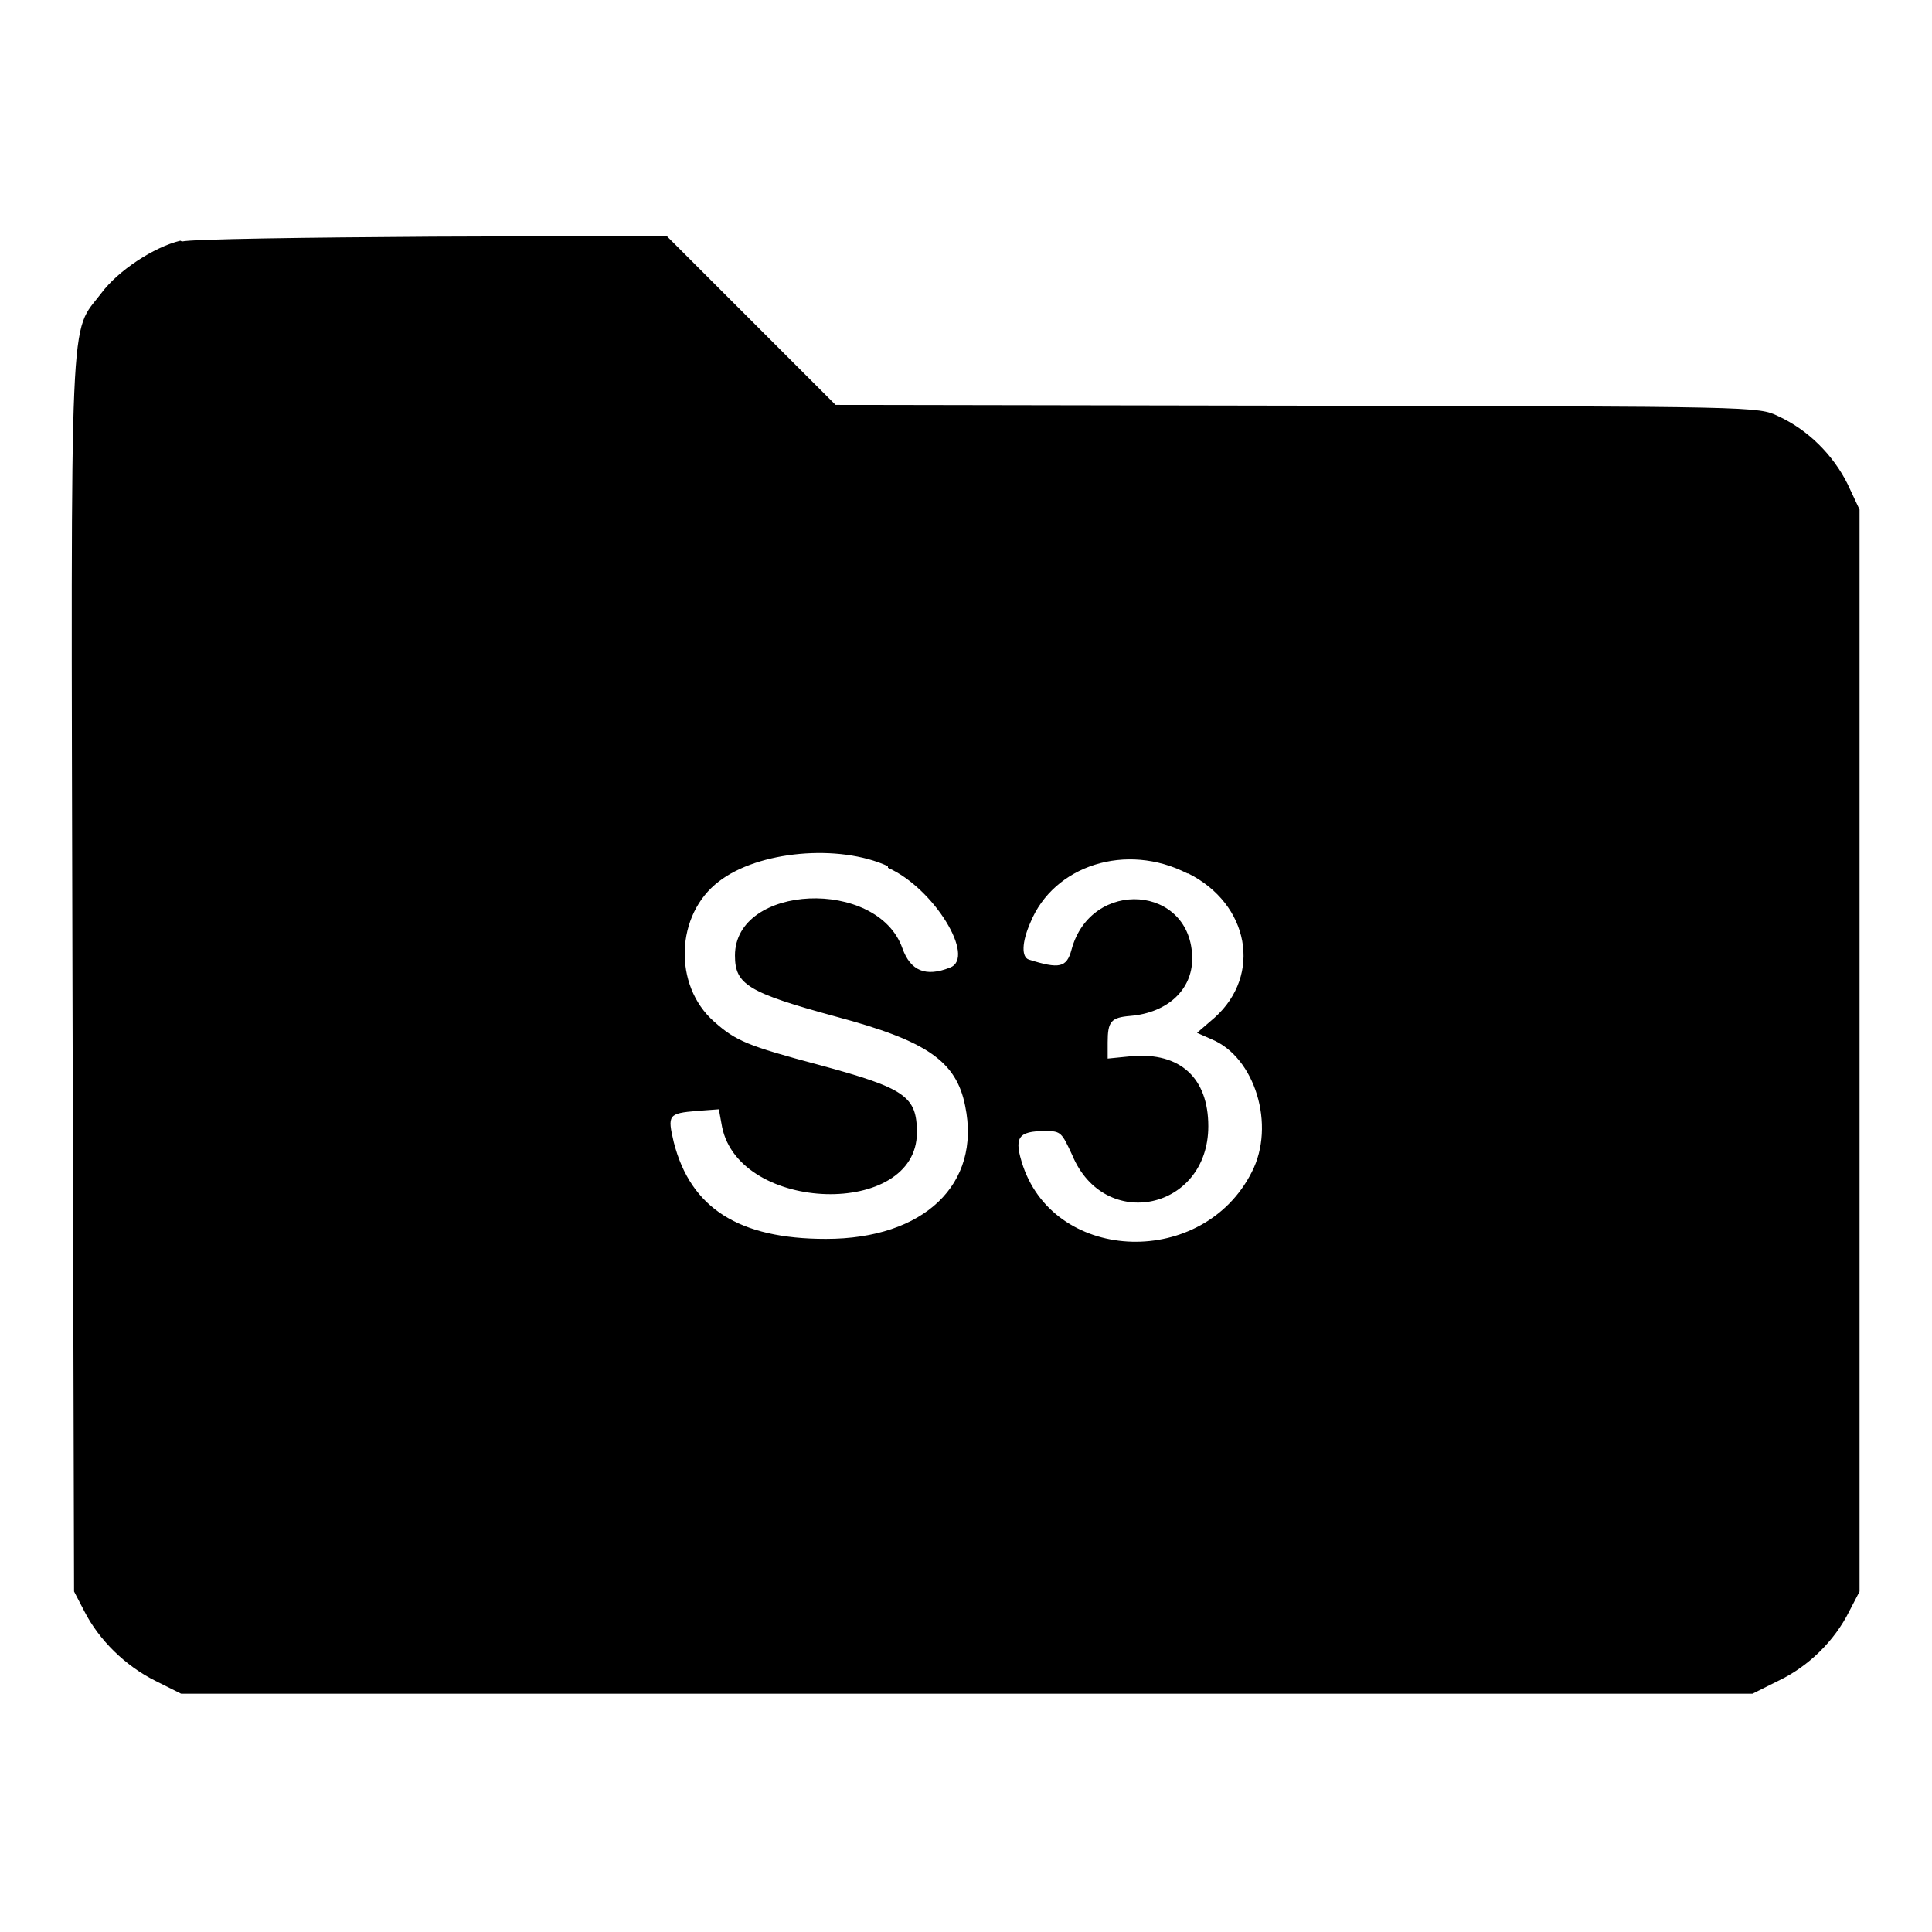
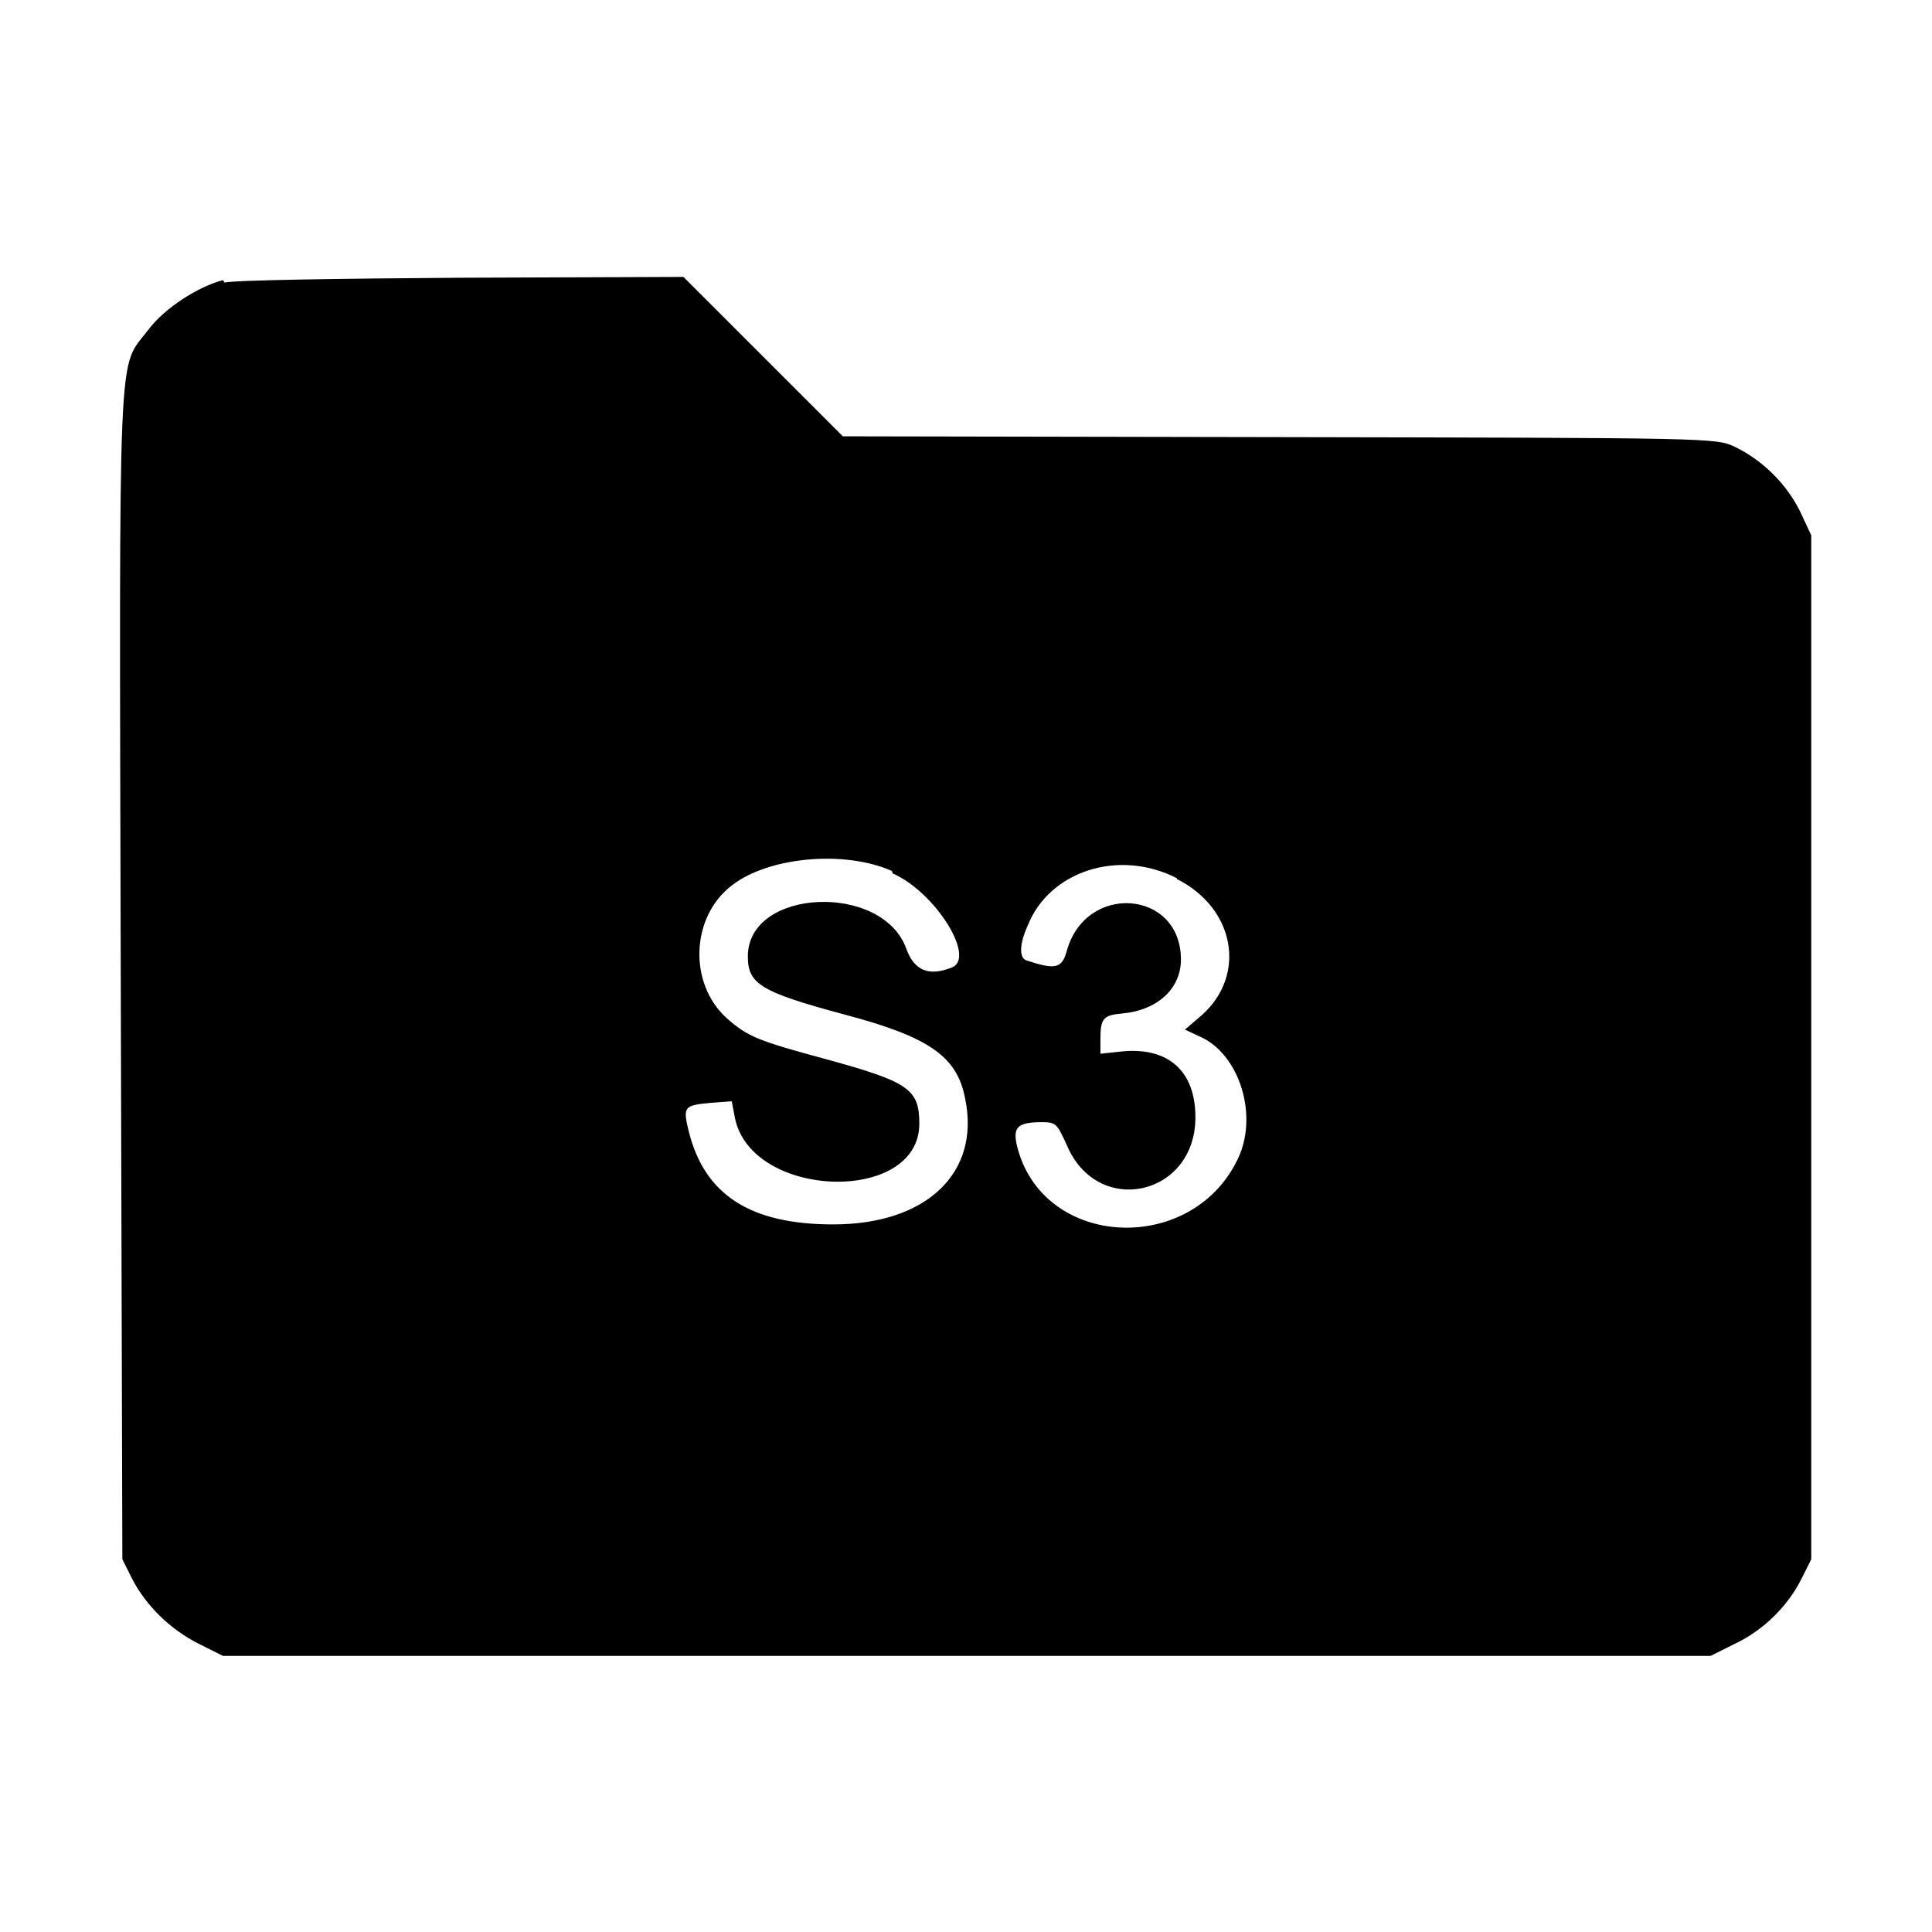
<svg xmlns="http://www.w3.org/2000/svg" fill="currentColor" fill-rule="evenodd" height="1em" style="flex:none;line-height:1" viewBox="0 0 24 24" width="1em">
-   <path d="M2.24 2.99c-0.33 0.08 -0.77 0.37 -0.98 0.65 -0.4 0.53 -0.38 -0.05 -0.36 8.47l0.02 7.66 0.13 0.25c0.18 0.35 0.5 0.67 0.88 0.86l0.32 0.16 9.76 -0 9.76 -0 0.32 -0.16c0.38 -0.18 0.7 -0.5 0.88 -0.86l0.13 -0.25 0 -6.72 0 -6.72 -0.15 -0.32c-0.18 -0.36 -0.49 -0.67 -0.86 -0.84 -0.25 -0.12 -0.27 -0.12 -5.98 -0.13l-5.73 -0.01 -1.05 -1.05 -1.05 -1.05 -2.9 0.01c-1.6 0.01 -3 0.03 -3.12 0.06zm8.79 7.79c0.57 0.25 1.1 1.12 0.77 1.24 -0.3 0.12 -0.49 0.04 -0.59 -0.24 -0.31 -0.88 -2.08 -0.8 -2.08 0.09 0 0.36 0.16 0.46 1.26 0.76 1.12 0.3 1.49 0.55 1.6 1.11 0.2 0.97 -0.51 1.65 -1.73 1.65 -1.08 -0 -1.68 -0.38 -1.89 -1.2 -0.08 -0.34 -0.07 -0.36 0.29 -0.39l0.27 -0.02 0.04 0.22c0.22 1.07 2.42 1.13 2.42 0.07 0 -0.45 -0.14 -0.55 -1.21 -0.84 -0.9 -0.24 -1.04 -0.3 -1.31 -0.54 -0.51 -0.45 -0.48 -1.33 0.06 -1.74 0.49 -0.38 1.49 -0.47 2.1 -0.19zm3.73 0.07c0.76 0.38 0.92 1.26 0.33 1.79l-0.22 0.19 0.18 0.08c0.54 0.22 0.8 1.07 0.5 1.65 -0.6 1.19 -2.42 1.14 -2.84 -0.07 -0.12 -0.36 -0.07 -0.44 0.28 -0.44 0.19 -0 0.2 0.02 0.33 0.3 0.4 0.96 1.69 0.68 1.69 -0.36 0 -0.6 -0.35 -0.92 -0.95 -0.87l-0.3 0.03 0 -0.2c0 -0.26 0.04 -0.31 0.28 -0.33 0.47 -0.04 0.77 -0.33 0.77 -0.71 0 -0.92 -1.26 -1.01 -1.5 -0.11 -0.06 0.22 -0.15 0.24 -0.53 0.12 -0.09 -0.03 -0.09 -0.21 0.02 -0.46 0.29 -0.71 1.19 -1 1.95 -0.61z" />
+   <path d="M2.77 3.48c-0.31 0.08 -0.73 0.35 -0.93 0.62 -0.38 0.5 -0.36 -0.05 -0.34 8.02l0.02 7.25 0.12 0.24c0.17 0.33 0.47 0.63 0.83 0.81l0.3 0.15 9.24 -0 9.24 -0 0.3 -0.15c0.36 -0.17 0.66 -0.47 0.83 -0.81l0.12 -0.24 0 -6.36 0 -6.36 -0.14 -0.3c-0.17 -0.34 -0.46 -0.63 -0.81 -0.8 -0.24 -0.11 -0.26 -0.11 -5.66 -0.12l-5.42 -0.01 -0.99 -0.99 -0.99 -0.99 -2.75 0.01c-1.51 0.01 -2.84 0.03 -2.95 0.06zm8.32 7.37c0.54 0.24 1.04 1.06 0.73 1.17 -0.28 0.11 -0.46 0.04 -0.56 -0.23 -0.29 -0.83 -1.97 -0.76 -1.97 0.09 0 0.34 0.15 0.44 1.19 0.72 1.06 0.28 1.41 0.52 1.51 1.05 0.19 0.92 -0.48 1.56 -1.64 1.56 -1.02 -0 -1.59 -0.36 -1.79 -1.14 -0.08 -0.32 -0.07 -0.34 0.27 -0.37l0.26 -0.02 0.04 0.21c0.21 1.01 2.29 1.07 2.29 0.07 0 -0.43 -0.13 -0.52 -1.15 -0.8 -0.85 -0.23 -0.98 -0.28 -1.24 -0.51 -0.48 -0.43 -0.45 -1.26 0.06 -1.65 0.46 -0.36 1.41 -0.44 1.99 -0.18zm3.53 0.07c0.72 0.36 0.87 1.19 0.31 1.69l-0.21 0.18 0.17 0.08c0.51 0.21 0.76 1.01 0.47 1.56 -0.57 1.13 -2.29 1.08 -2.69 -0.07 -0.11 -0.34 -0.07 -0.42 0.27 -0.42 0.18 -0 0.19 0.02 0.31 0.28 0.38 0.91 1.6 0.64 1.6 -0.34 0 -0.57 -0.33 -0.87 -0.9 -0.82l-0.28 0.03 0 -0.19c0 -0.25 0.04 -0.29 0.27 -0.31 0.44 -0.04 0.73 -0.31 0.73 -0.67 0 -0.87 -1.19 -0.96 -1.42 -0.1 -0.06 0.21 -0.14 0.23 -0.5 0.11 -0.09 -0.03 -0.09 -0.2 0.02 -0.44 0.27 -0.67 1.13 -0.95 1.85 -0.58z" />
</svg>
